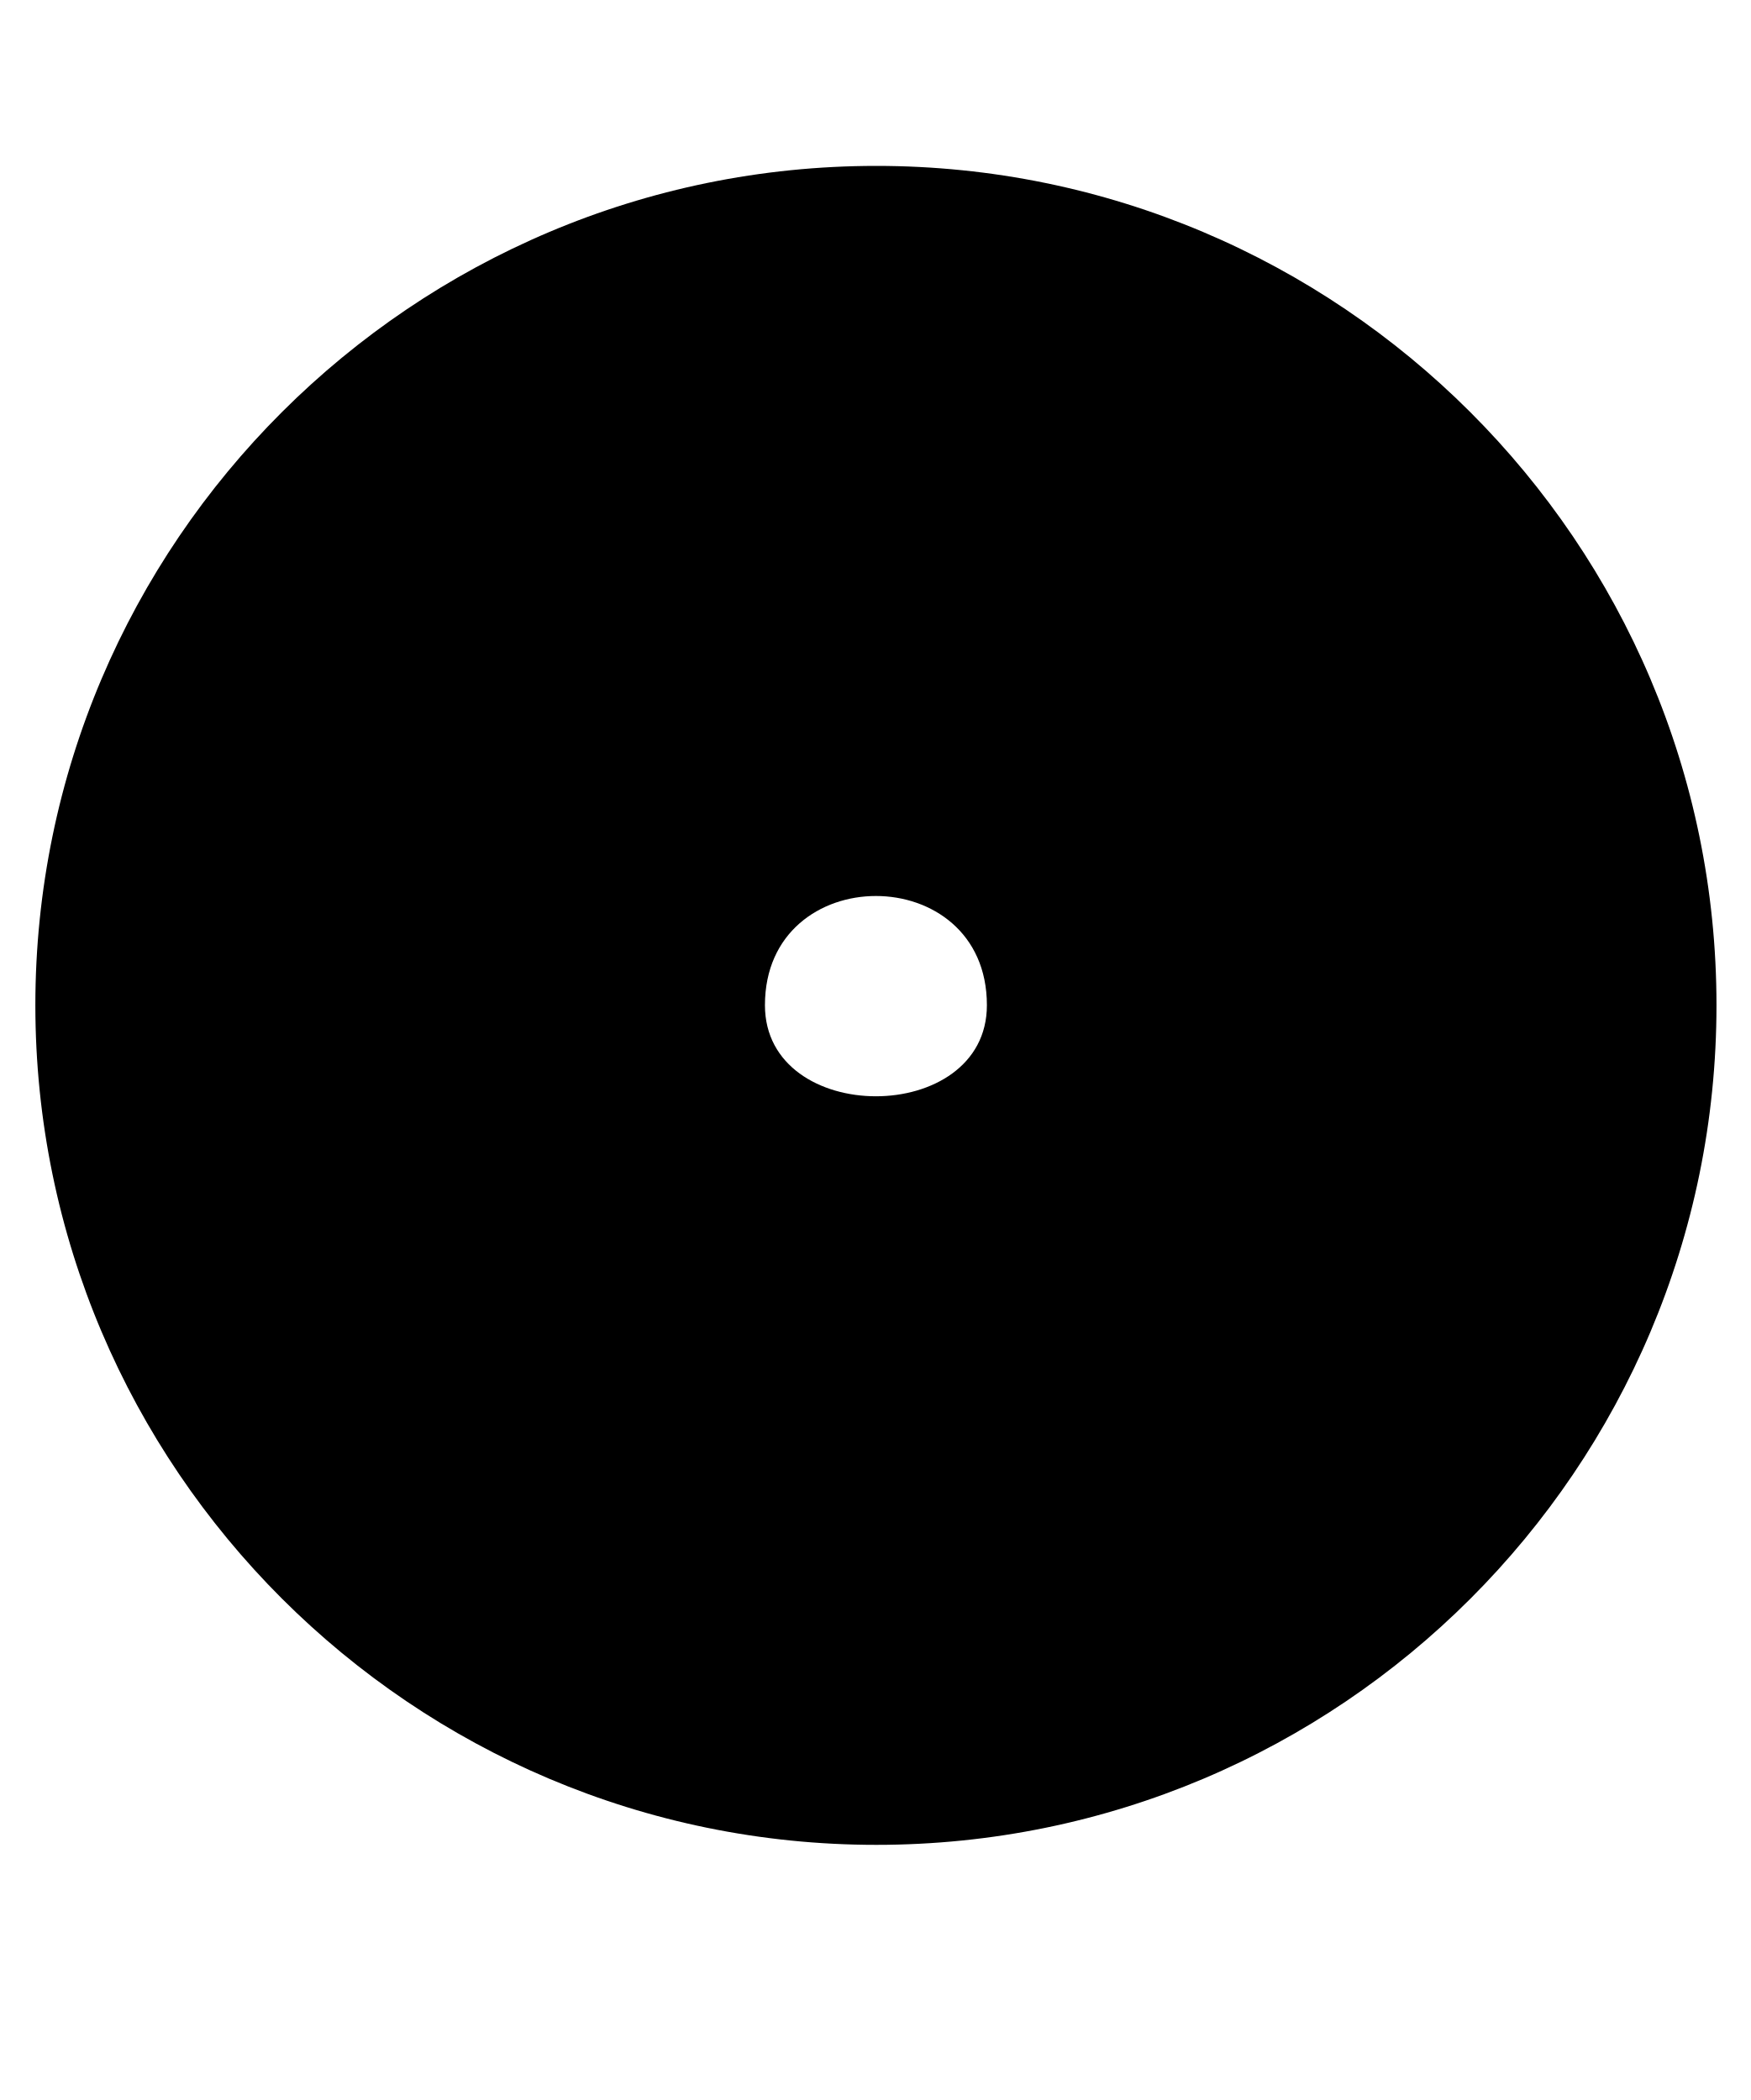
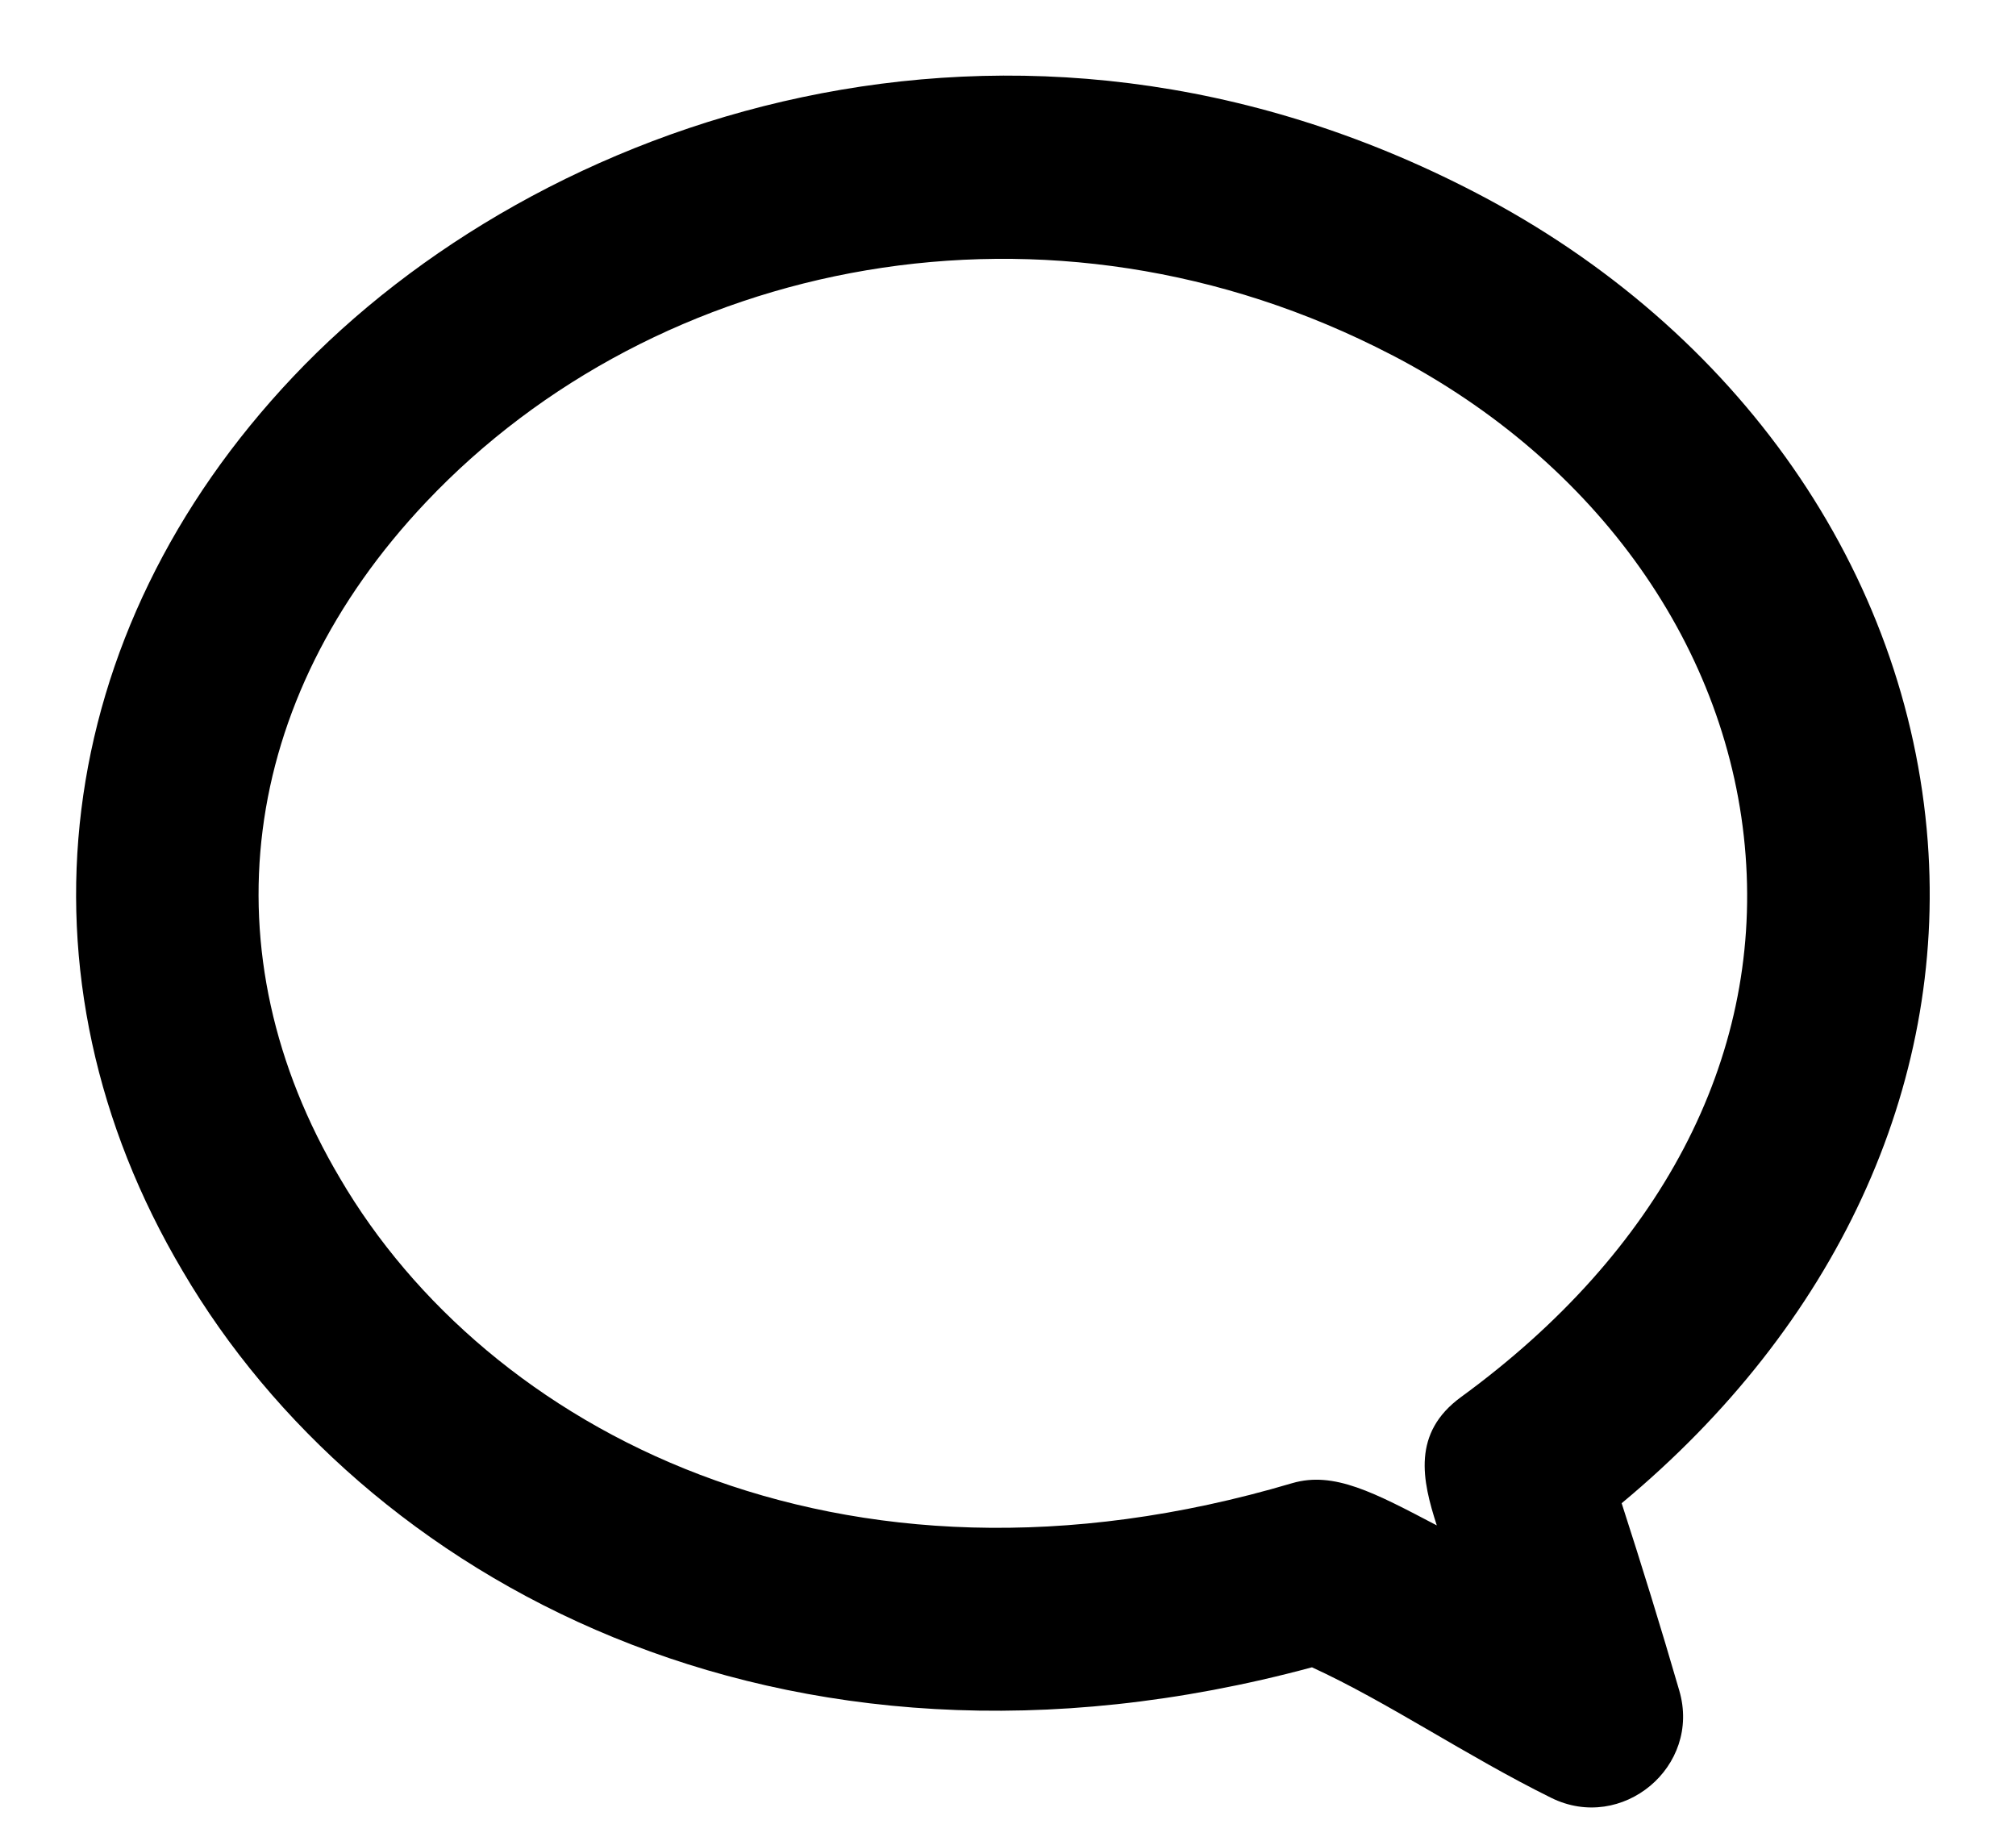
- <svg xmlns="http://www.w3.org/2000/svg" width="5" height="6" viewBox="0 0 5 6" fill="none">
-   <path d="M0.101 2.872C0.101 4.194 1.178 5.271 2.503 5.271C3.828 5.271 4.903 4.196 4.903 2.872C4.903 1.549 3.826 0.474 2.503 0.474C1.179 0.474 0.101 1.55 0.101 2.872ZM2.819 2.872C2.819 3.219 2.185 3.219 2.185 2.872C2.185 2.456 2.819 2.456 2.819 2.872Z" fill="black" />
+ <svg xmlns="http://www.w3.org/2000/svg" width="23" height="21" viewBox="0 0 23 21" fill="none">
+   <path d="M16.839 2.2C11.539 -0.558 6.132 1.351 3.347 4.295C0.574 7.226 0.09 11.139 2.085 14.503C4.119 17.971 8.862 20.668 14.968 19.022C15.832 19.418 16.729 20.033 17.697 20.511C18.504 20.911 19.414 20.156 19.158 19.286C18.95 18.57 18.73 17.858 18.501 17.15C20.94 15.124 22.204 12.408 21.993 9.6C21.761 6.524 19.835 3.757 16.839 2.2ZM16.668 15.939C16.107 16.349 16.225 16.888 16.392 17.403C15.679 17.029 15.219 16.782 14.743 16.921C9.549 18.46 5.544 16.286 3.881 13.446C2.354 10.874 2.722 7.989 4.861 5.728C7.489 2.95 11.961 2.013 15.878 4.05H15.879C18.229 5.272 19.738 7.407 19.915 9.758C20.092 12.088 18.939 14.283 16.668 15.939Z" fill="black" />
</svg>
